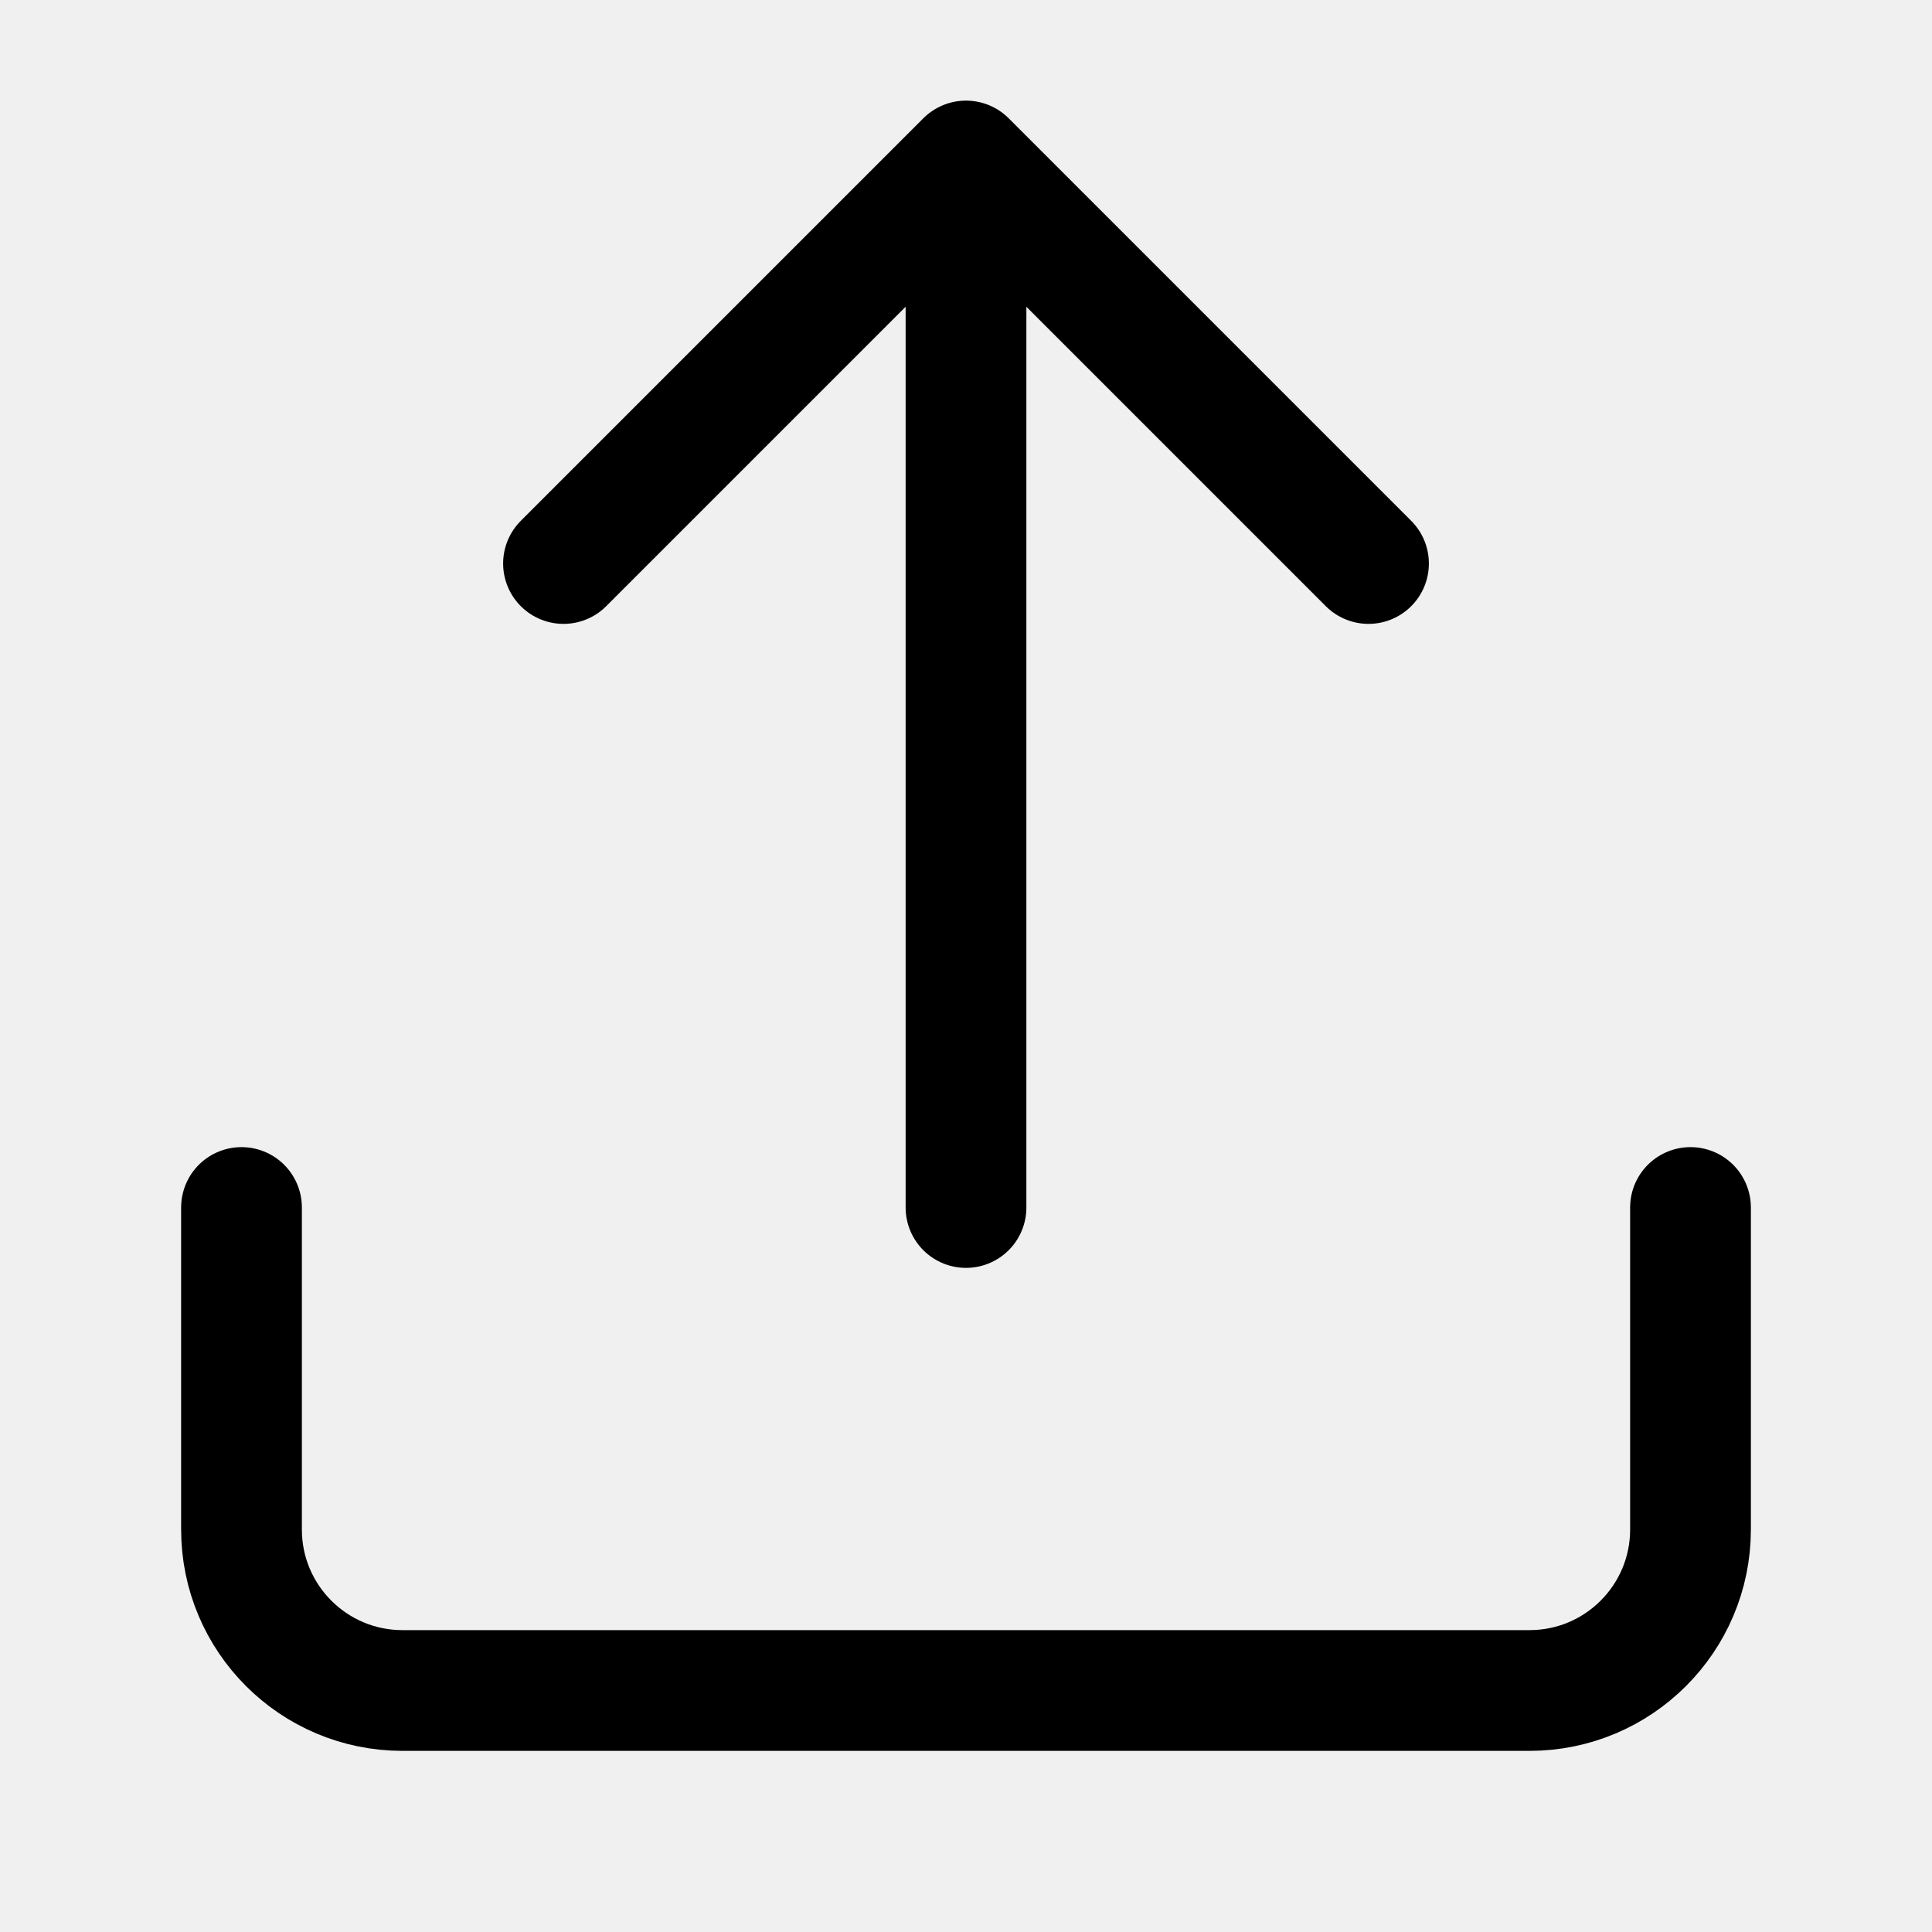
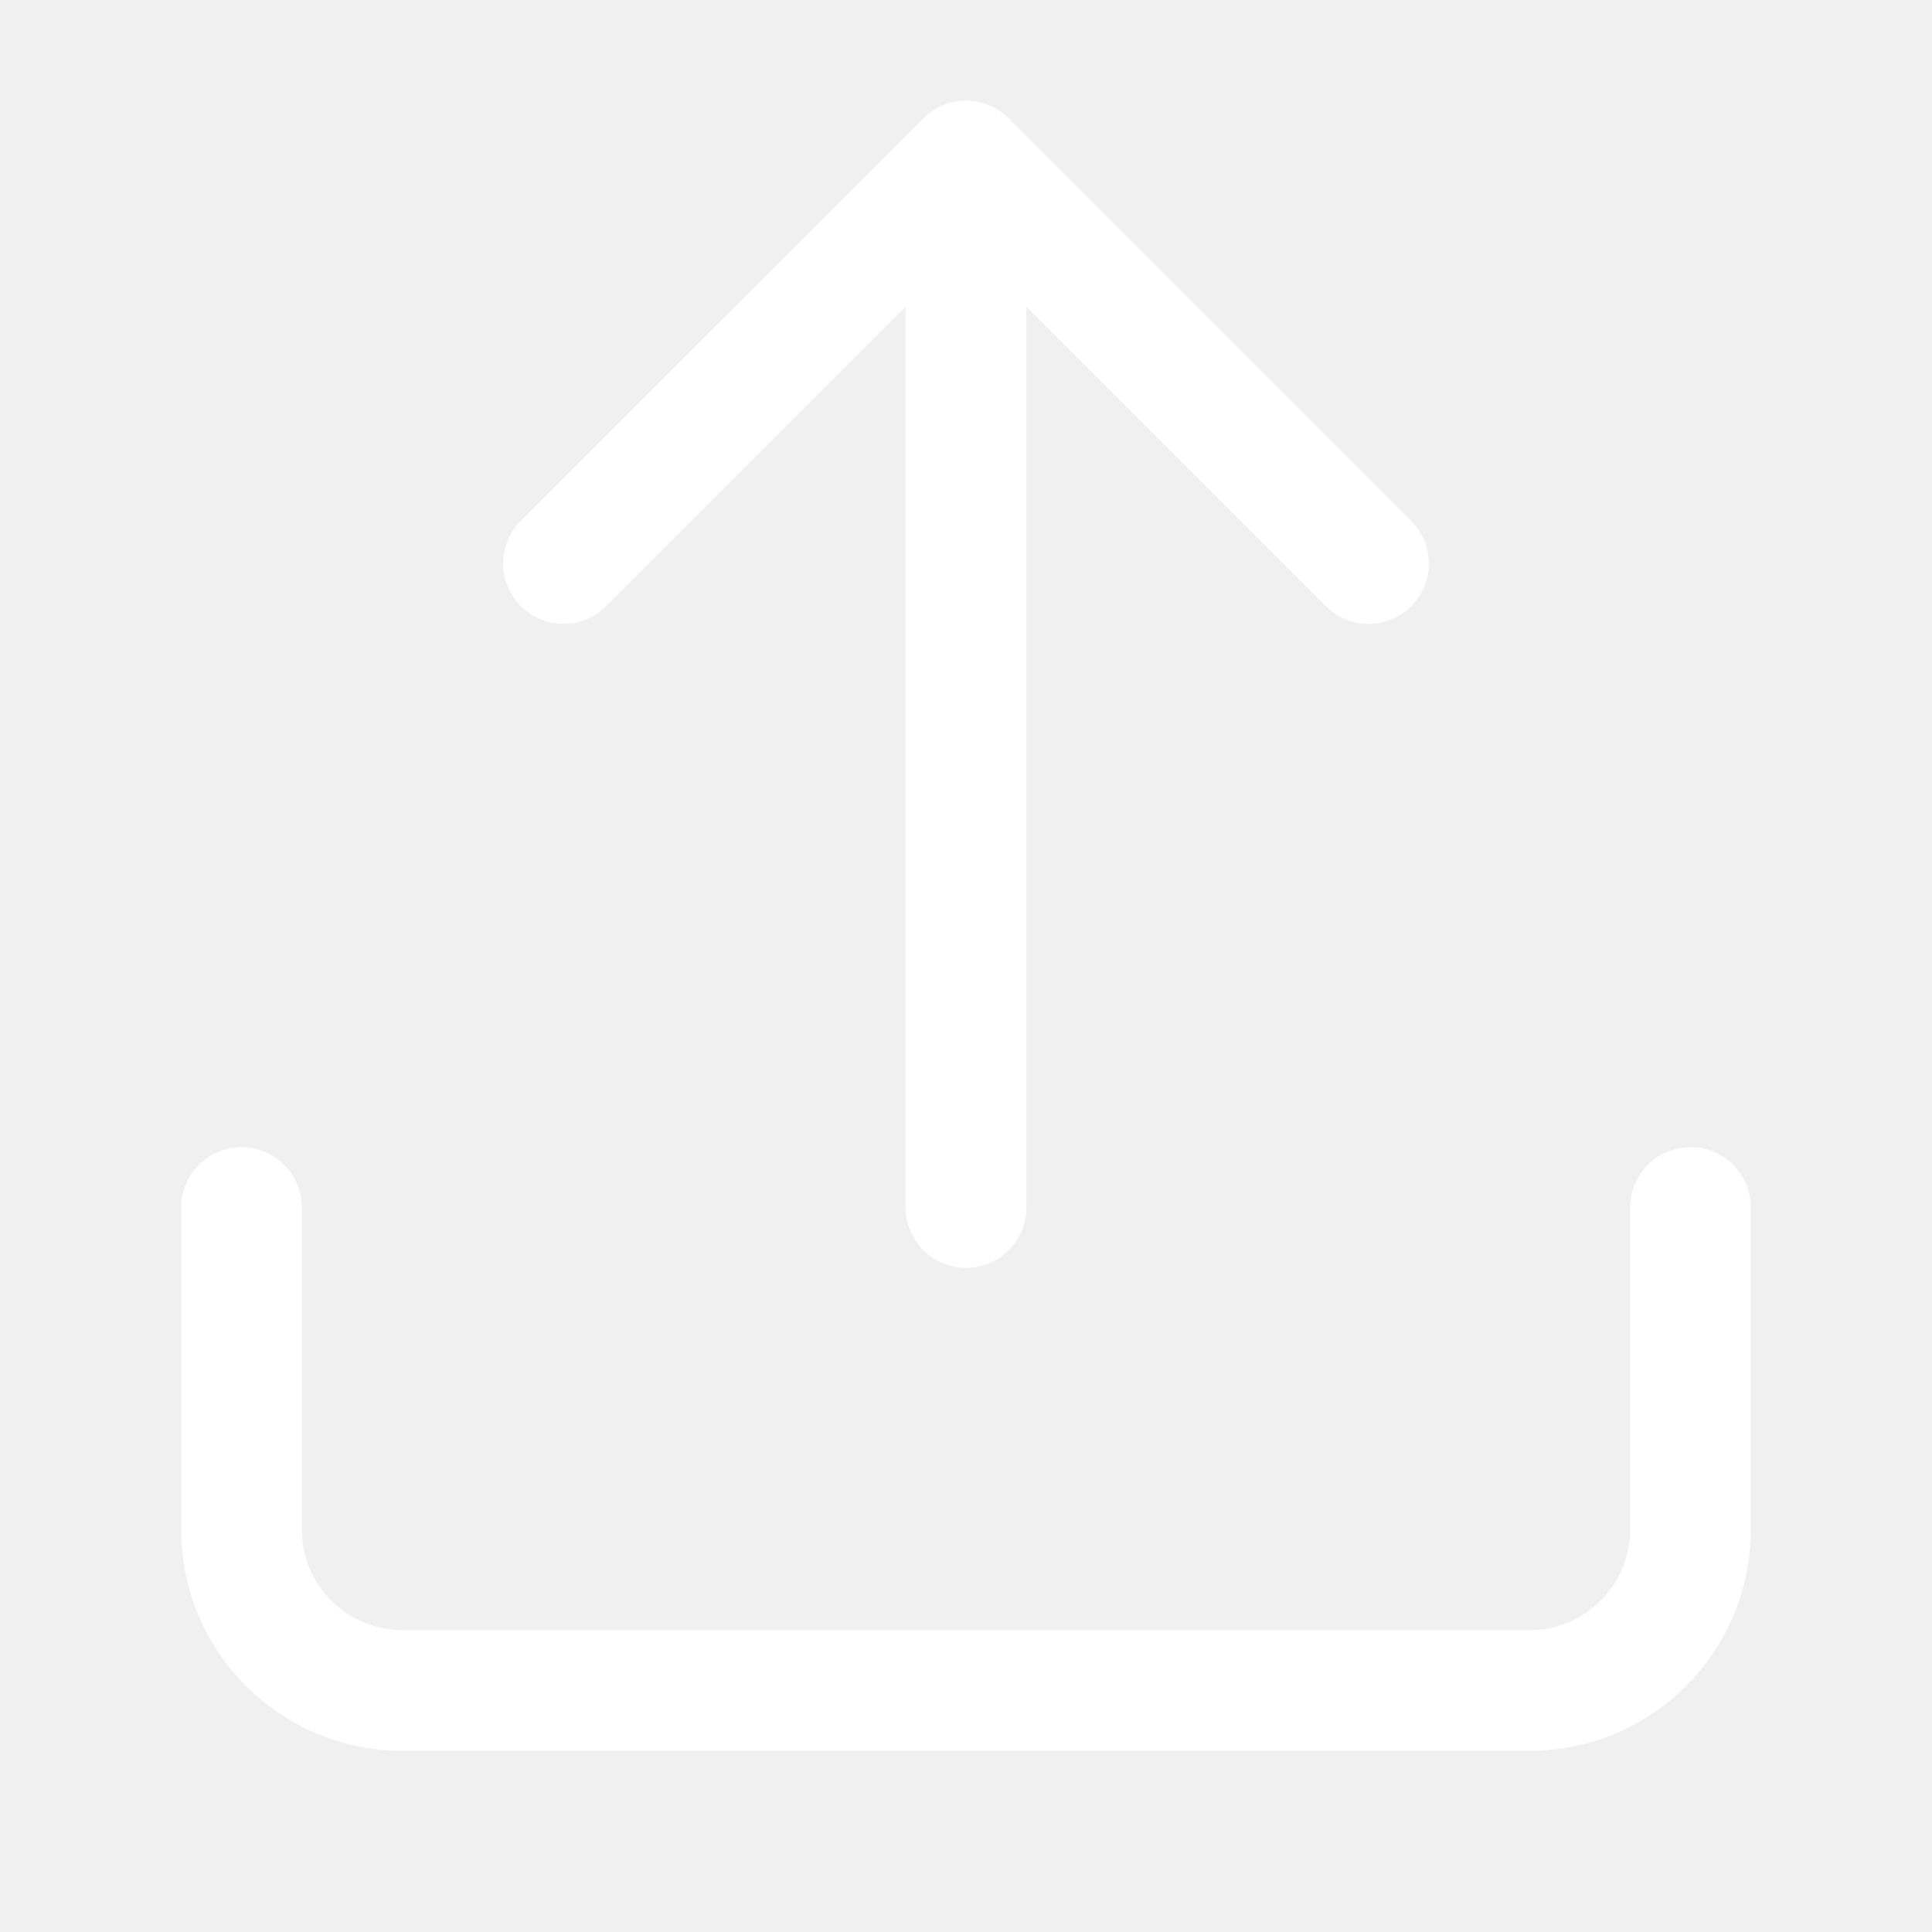
<svg xmlns="http://www.w3.org/2000/svg" class="feather feather-download" fill="none" height="24" stroke="currentColor" stroke-linecap="round" stroke-linejoin="round" stroke-width="1.5" viewBox="0 0 24 24" width="24">
-   <path stroke="#000" d="M21 15v4a2 2 0 0 1-2 2H5a2 2 0 0 1-2-2v-4" />
-   <polyline stroke="#000" points="7 7 12 2 17 7" />
-   <line stroke="#000" x1="12" x2="12" y1="15" y2="3" />
+   <path stroke="#FFFFFF" d="M21 15v4a2 2 0 0 1-2 2H5a2 2 0 0 1-2-2v-4" />
+   <polyline stroke="#FFFFFF" points="7 7 12 2 17 7" />
+   <line stroke="#FFFFFF" x1="12" x2="12" y1="15" y2="3" />
</svg>
